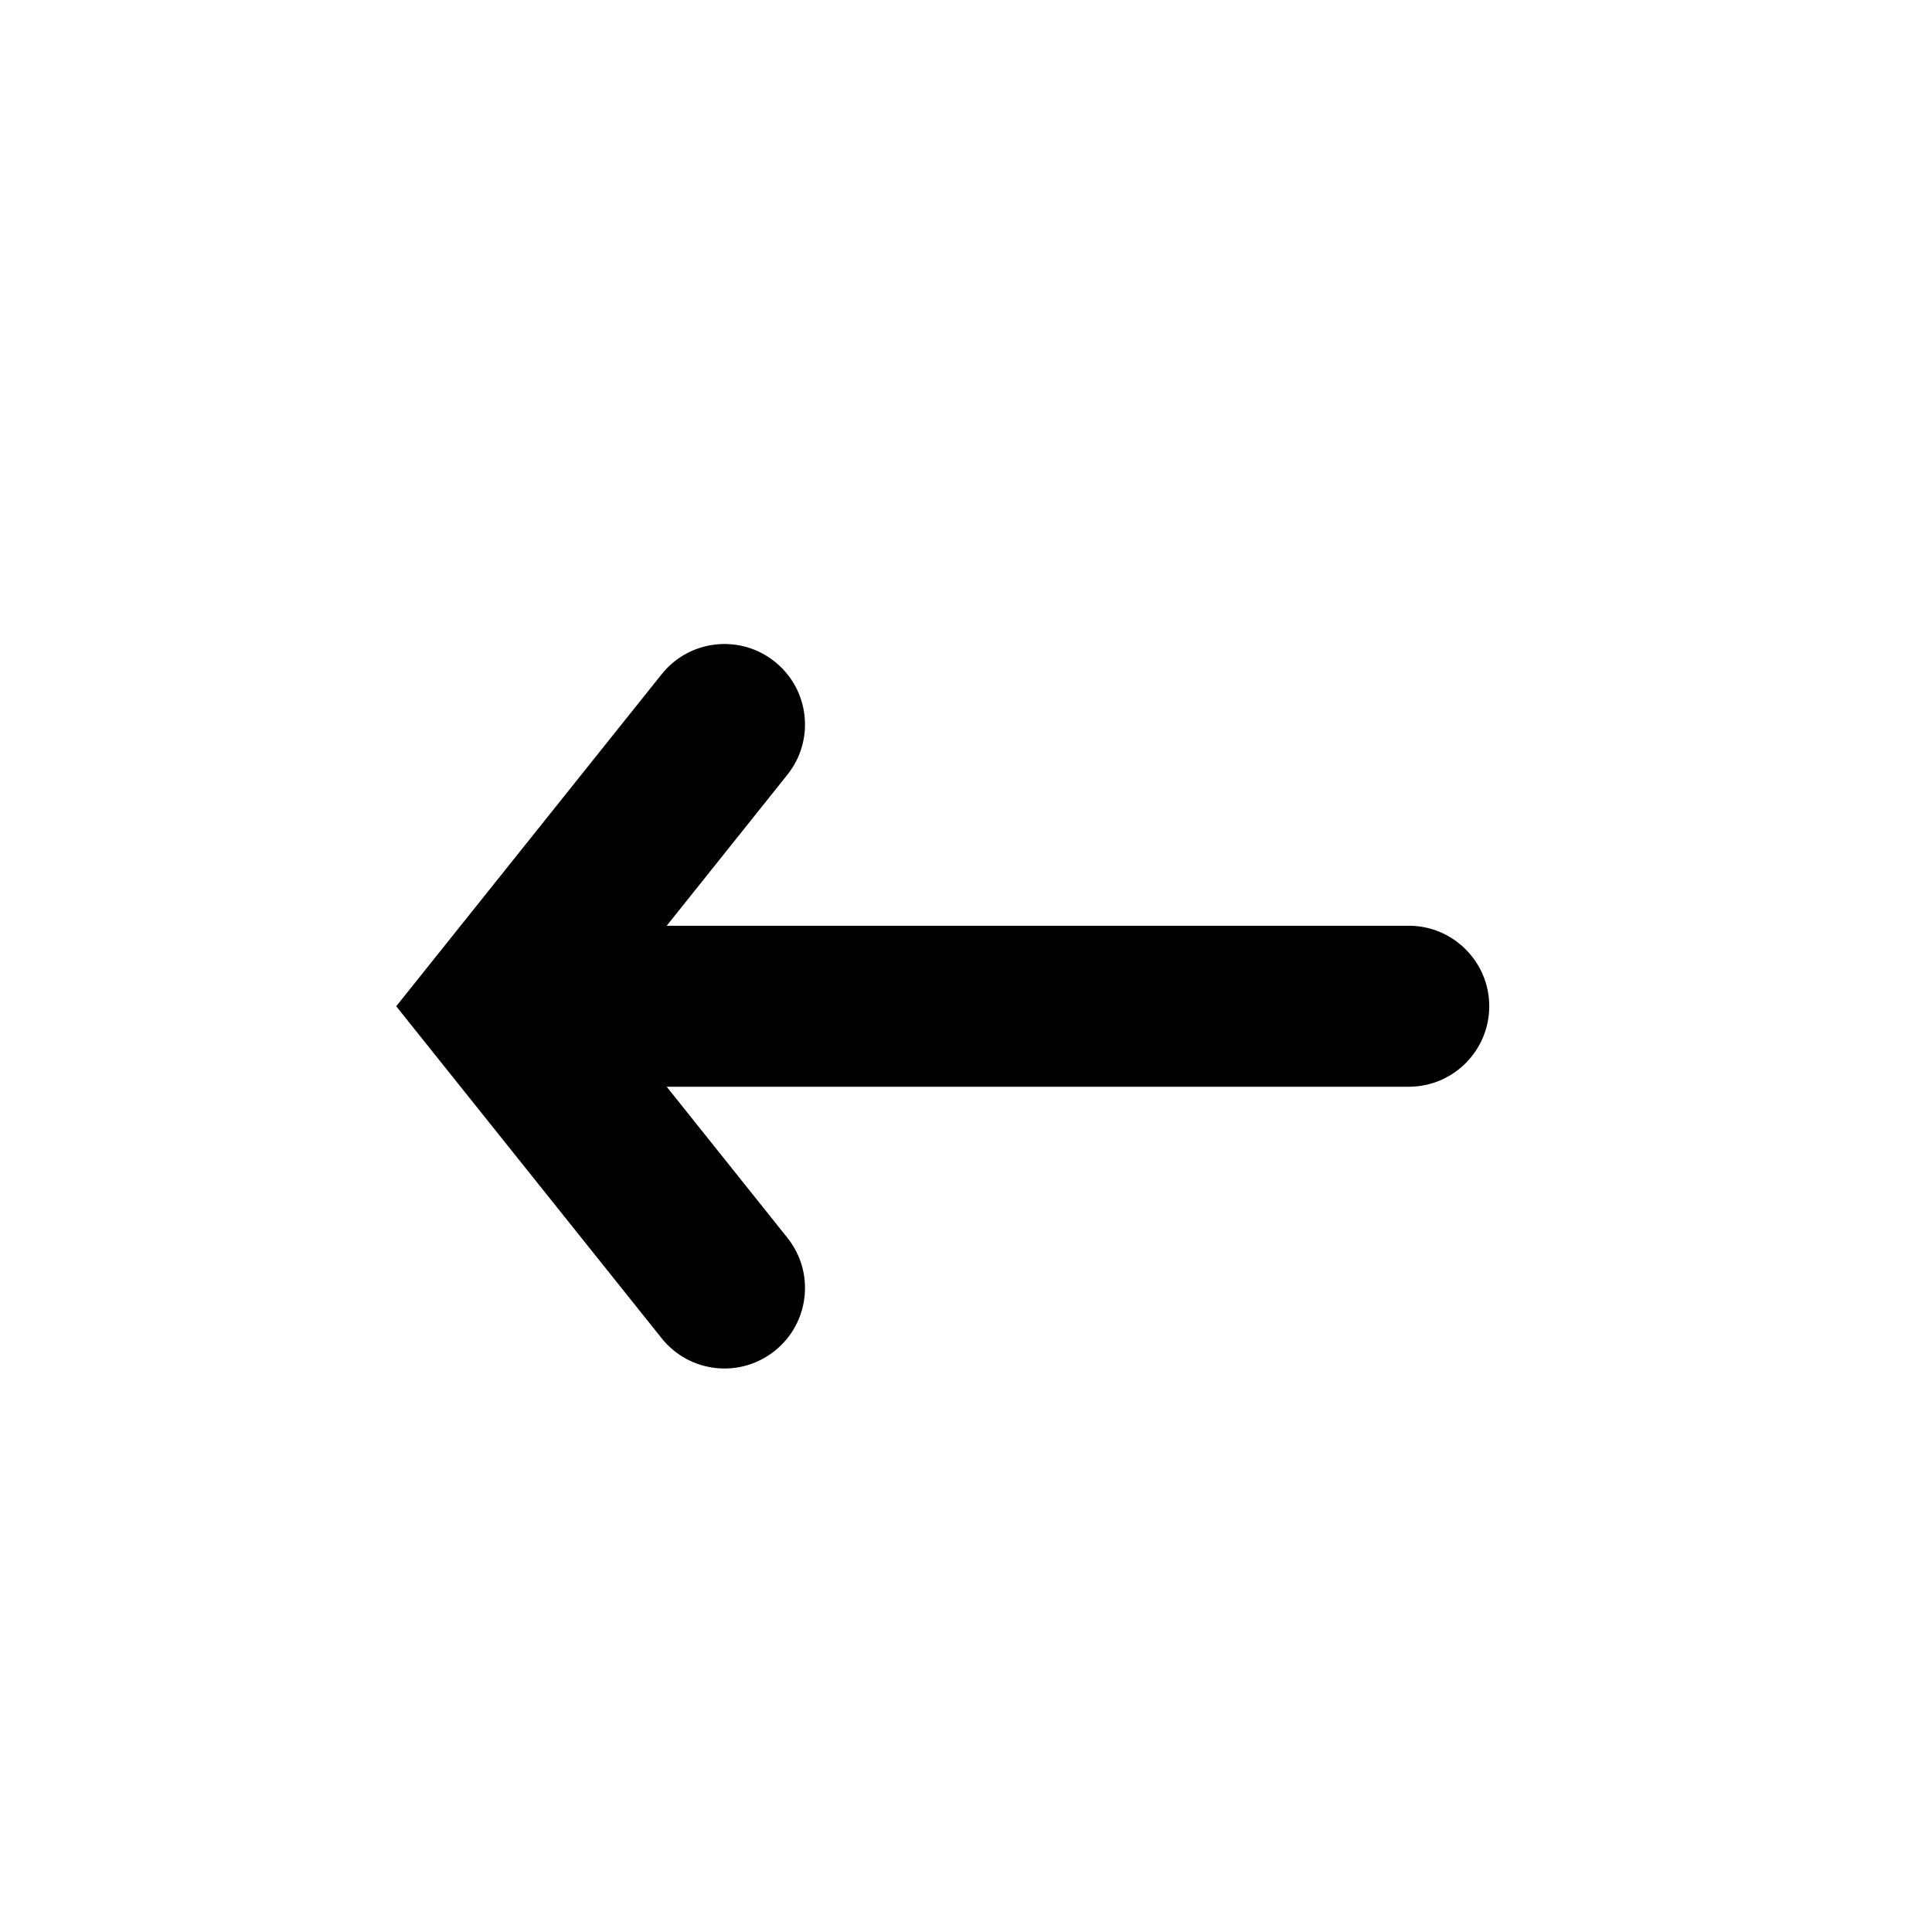
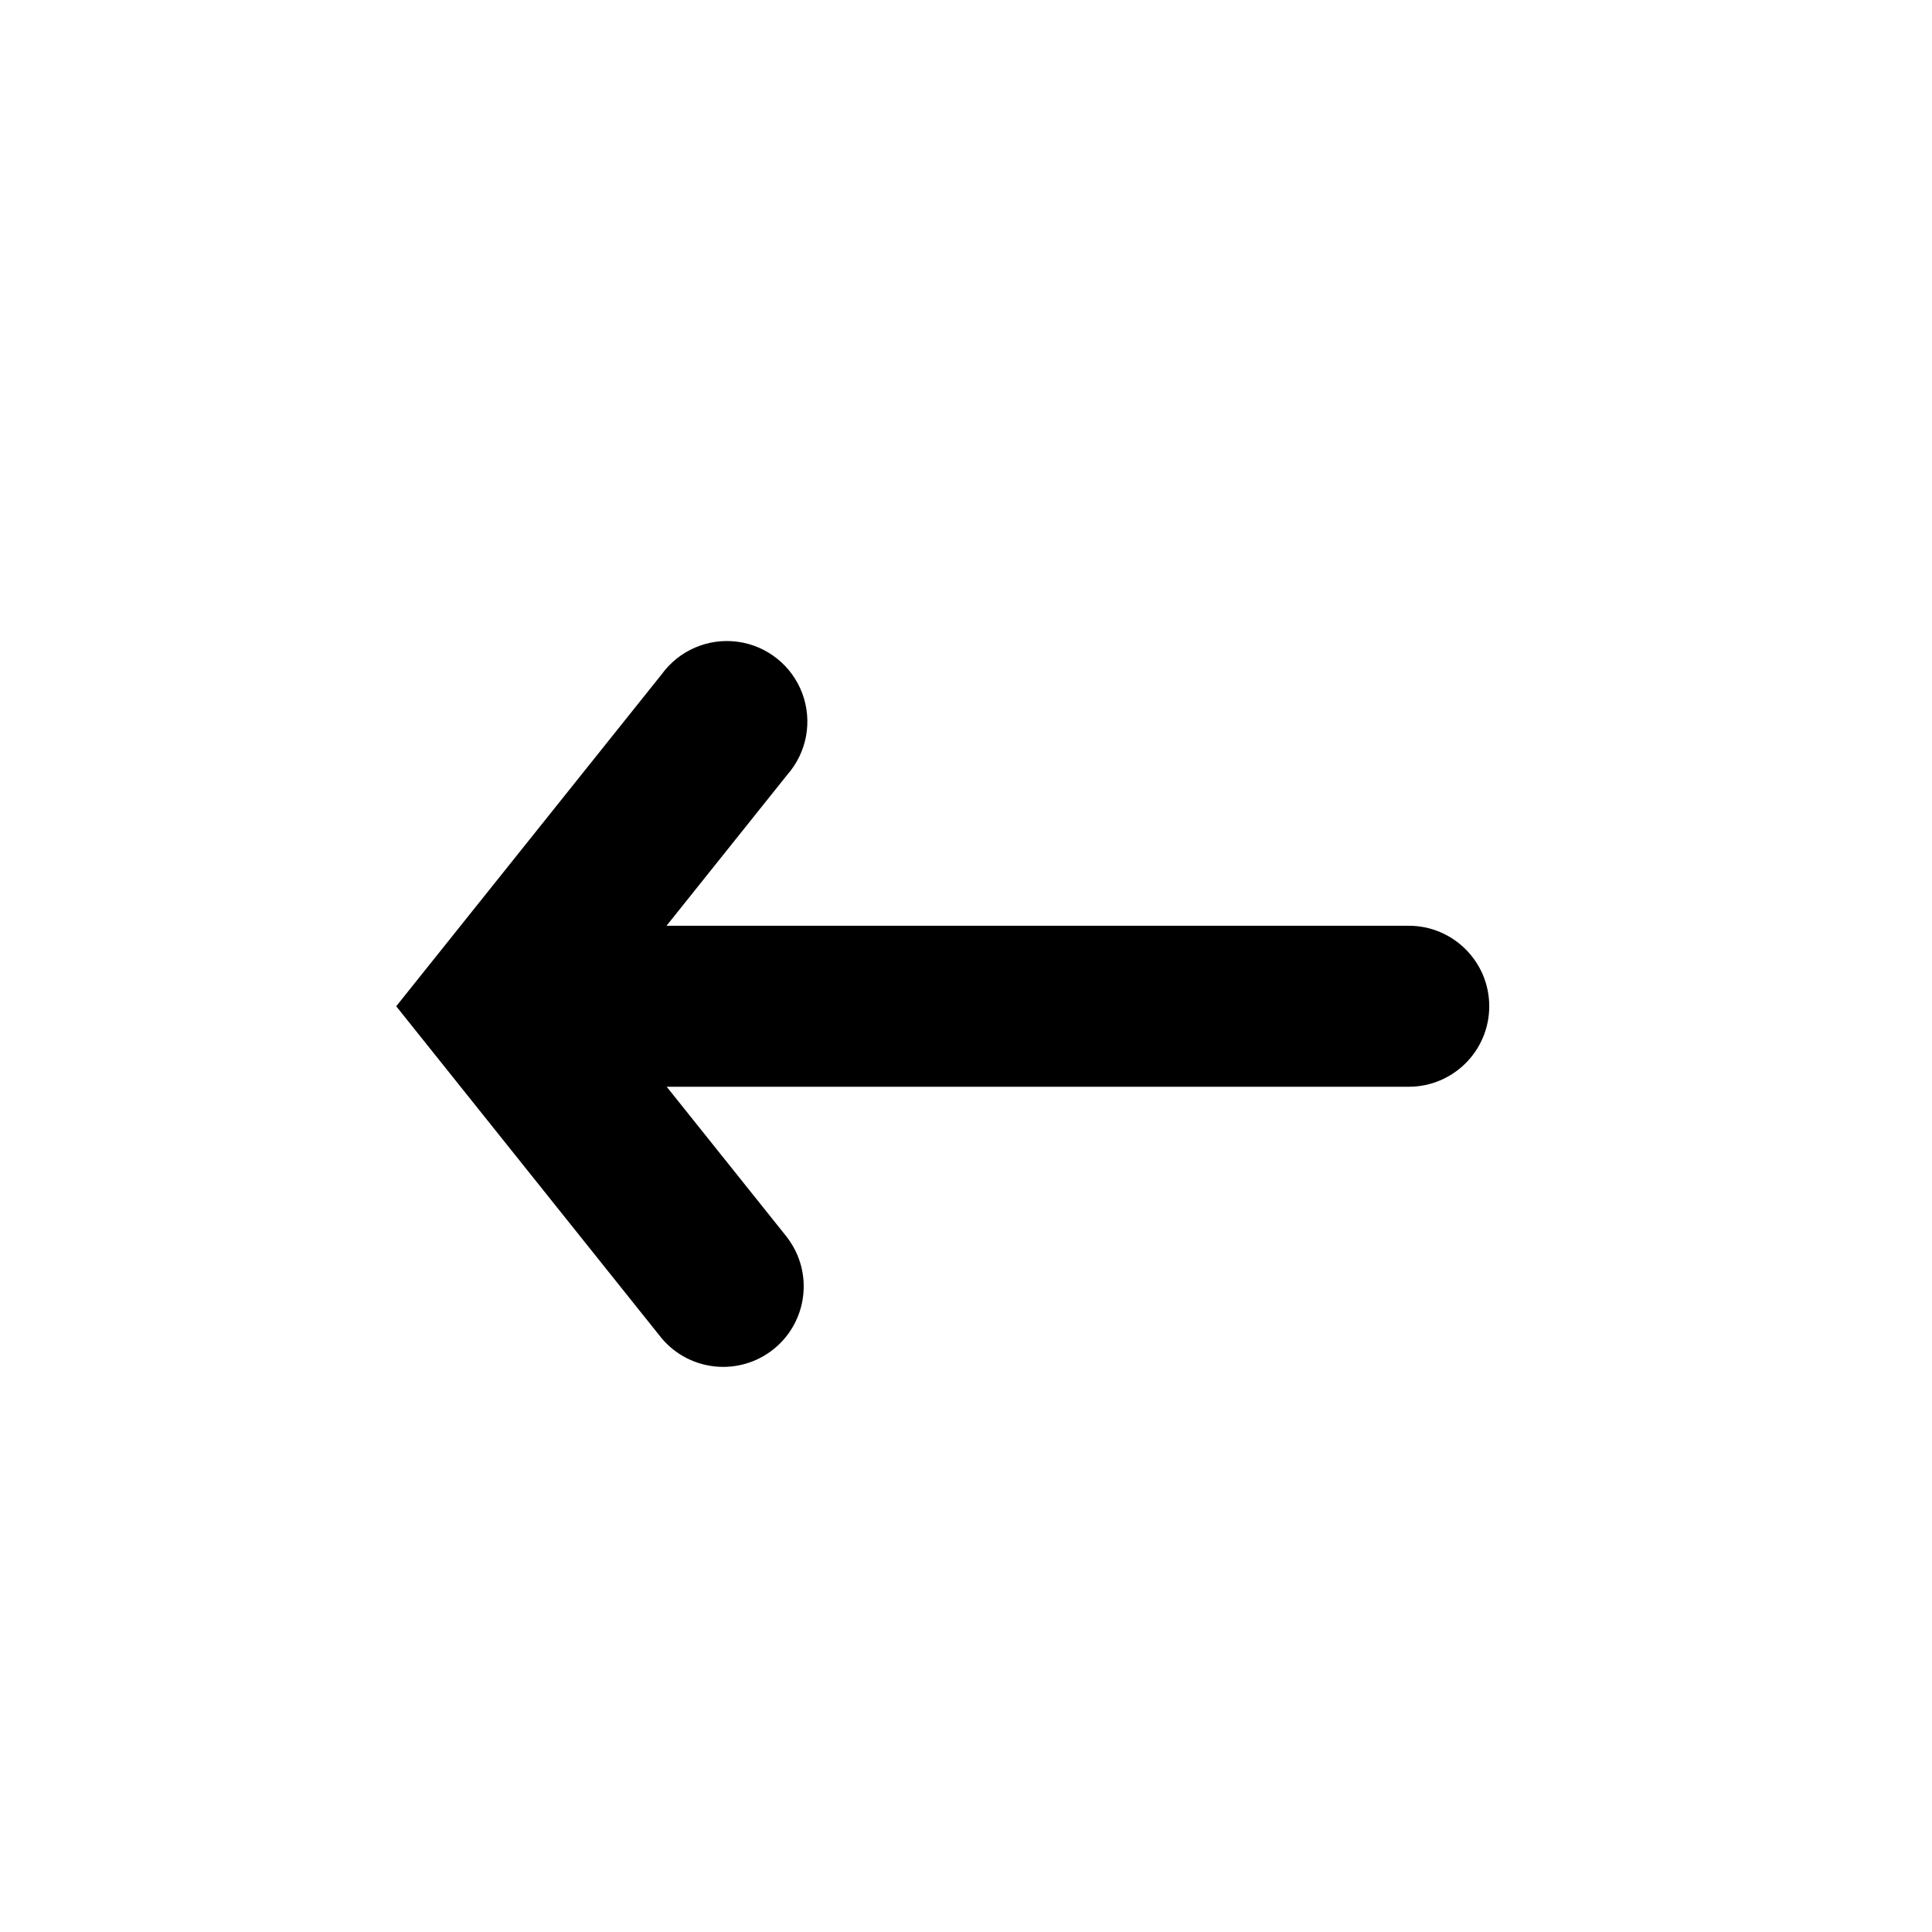
<svg xmlns="http://www.w3.org/2000/svg" width="24" height="24" viewBox="0 0 24 24">
-   <path fill="currentColor" d="M9.781 15.376C10.126 15.807 10.056 16.436 9.624 16.781C9.193 17.126 8.564 17.056 8.219 16.624L4.922 12.5L8.219 8.376C8.564 7.944 9.193 7.874 9.624 8.219C10.056 8.564 10.126 9.193 9.781 9.624L8.282 11.5H17.5C18.052 11.5 18.5 11.948 18.5 12.5C18.5 13.052 18.052 13.5 17.5 13.5H8.282L9.781 15.376Z" />
+   <path fill="currentColor" d="M9.781 15.376a1 1 0 01-1.562 1.248L4.922 12.5 8.22 8.376A1 1 0 119.78 9.624l-1.5 1.876H17.5a1 1 0 110 2H8.282l1.5 1.876z" />
</svg>
